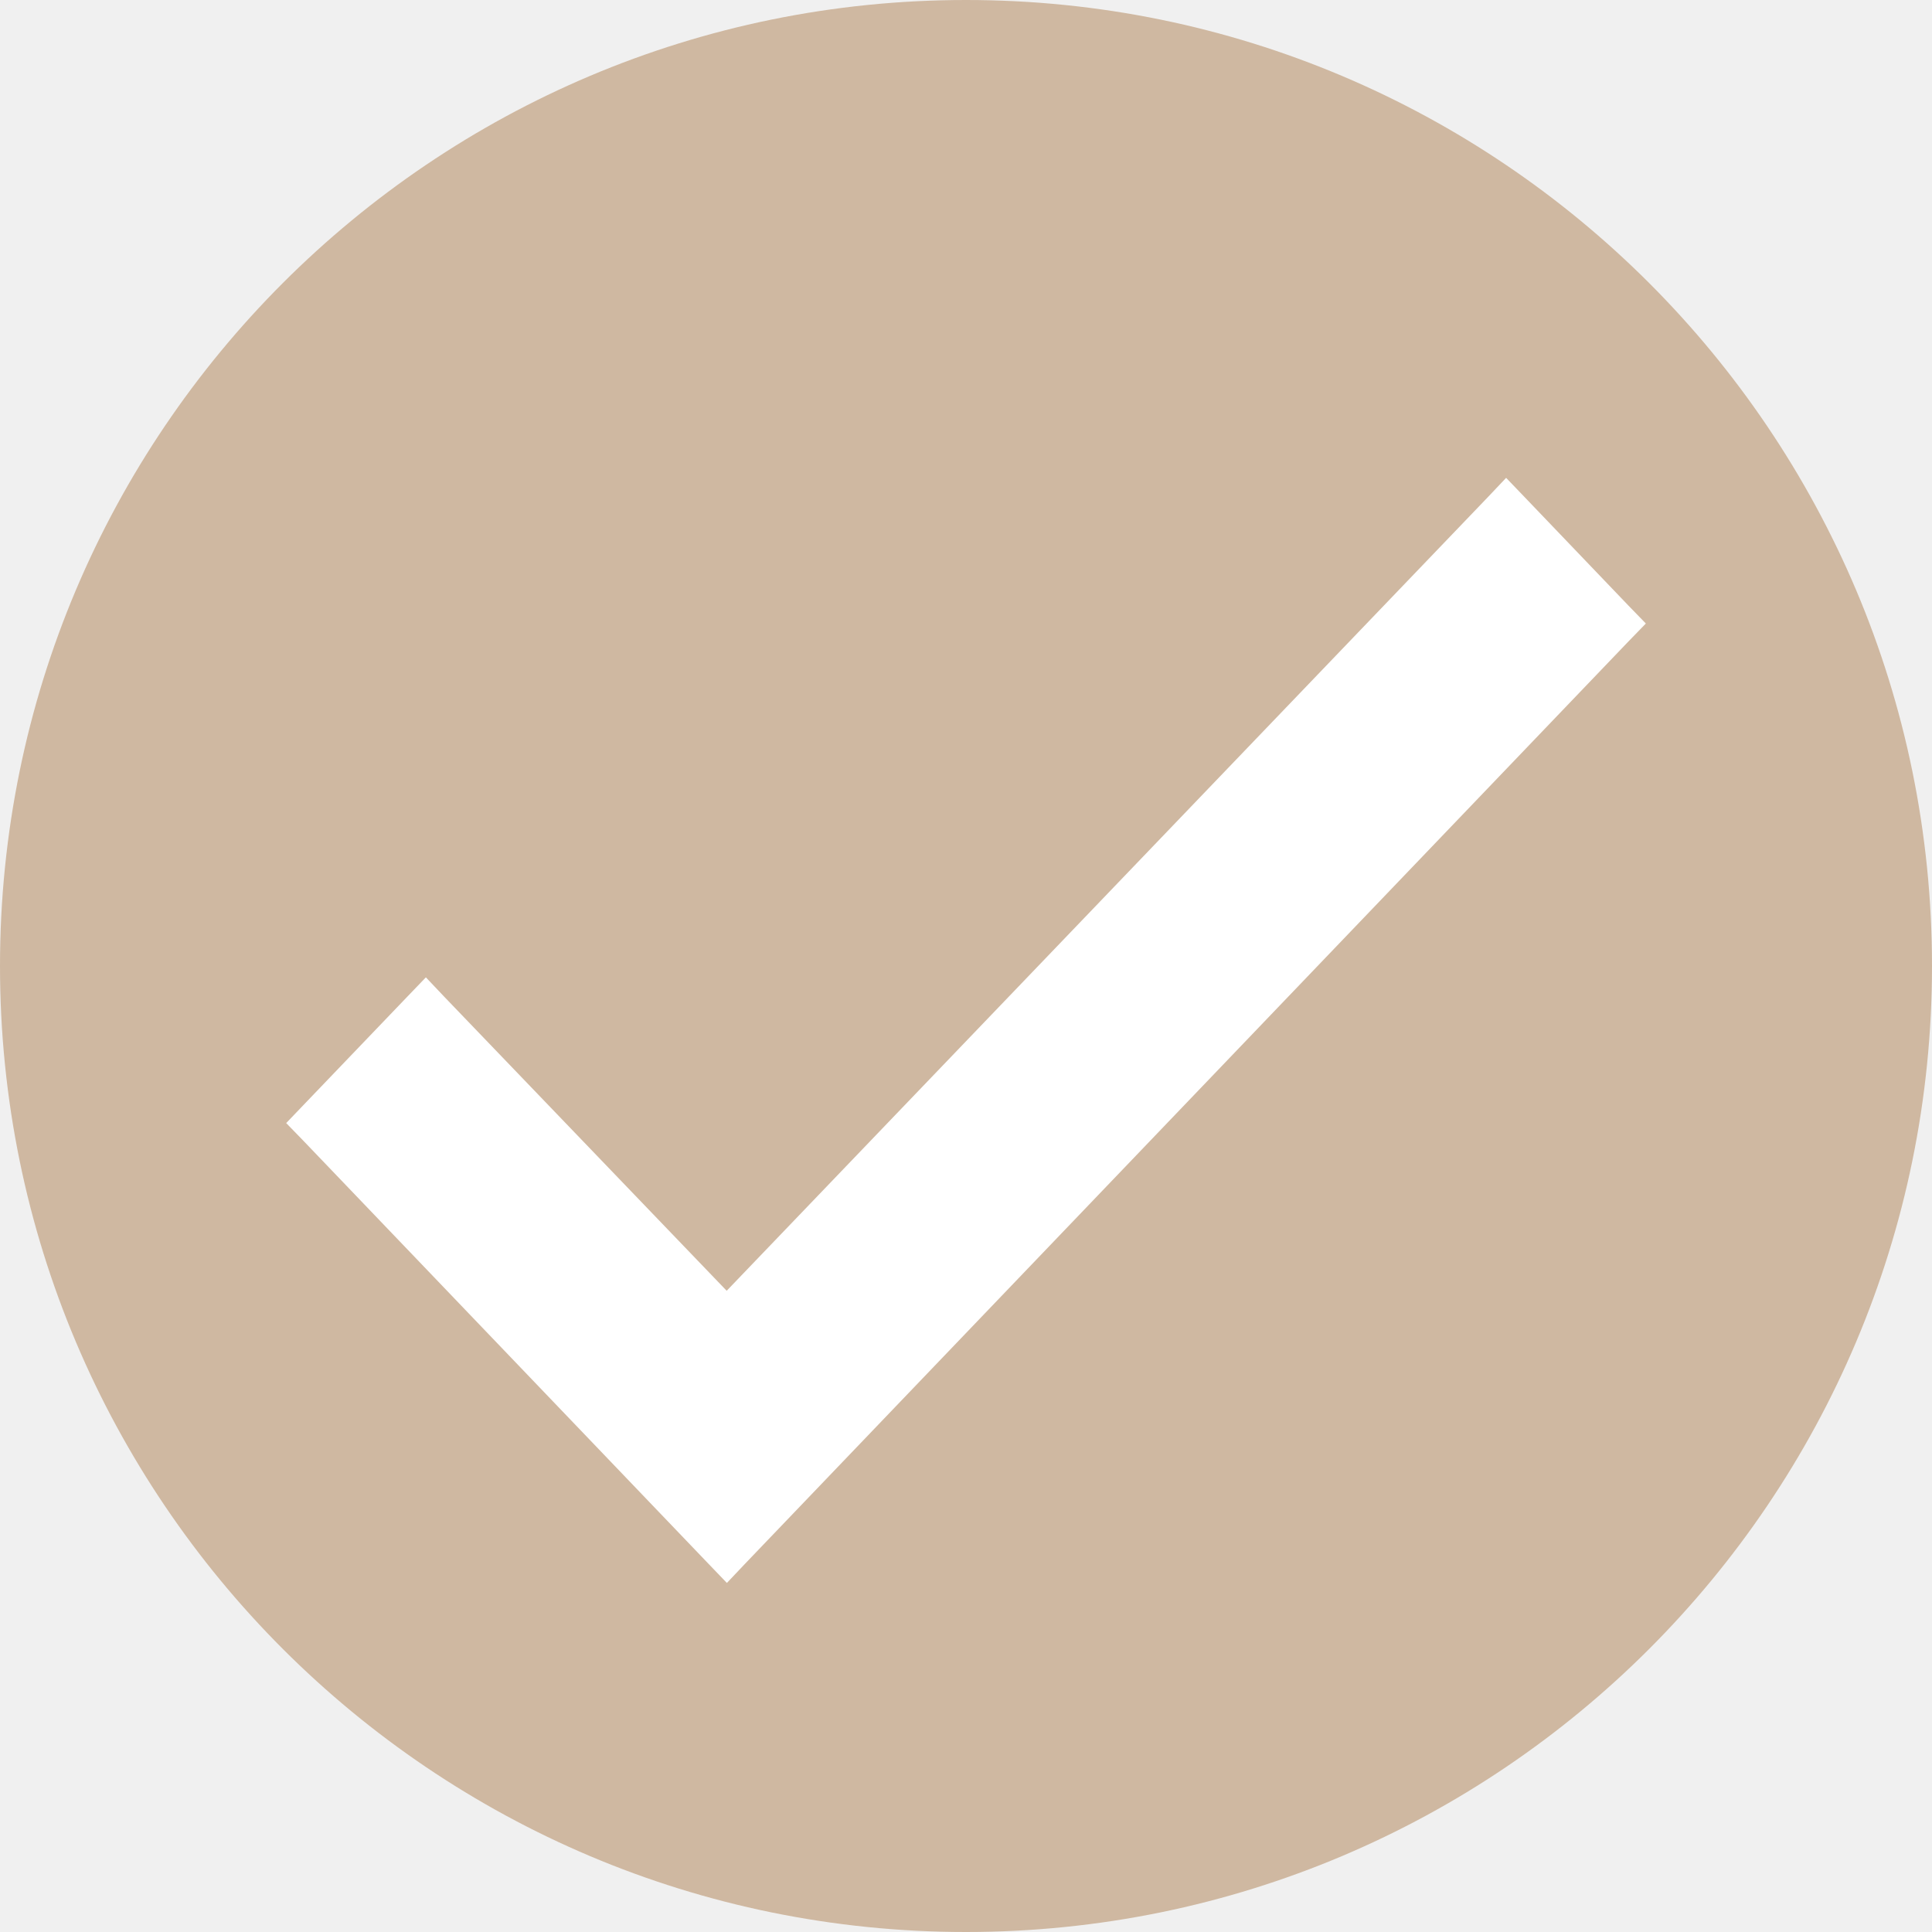
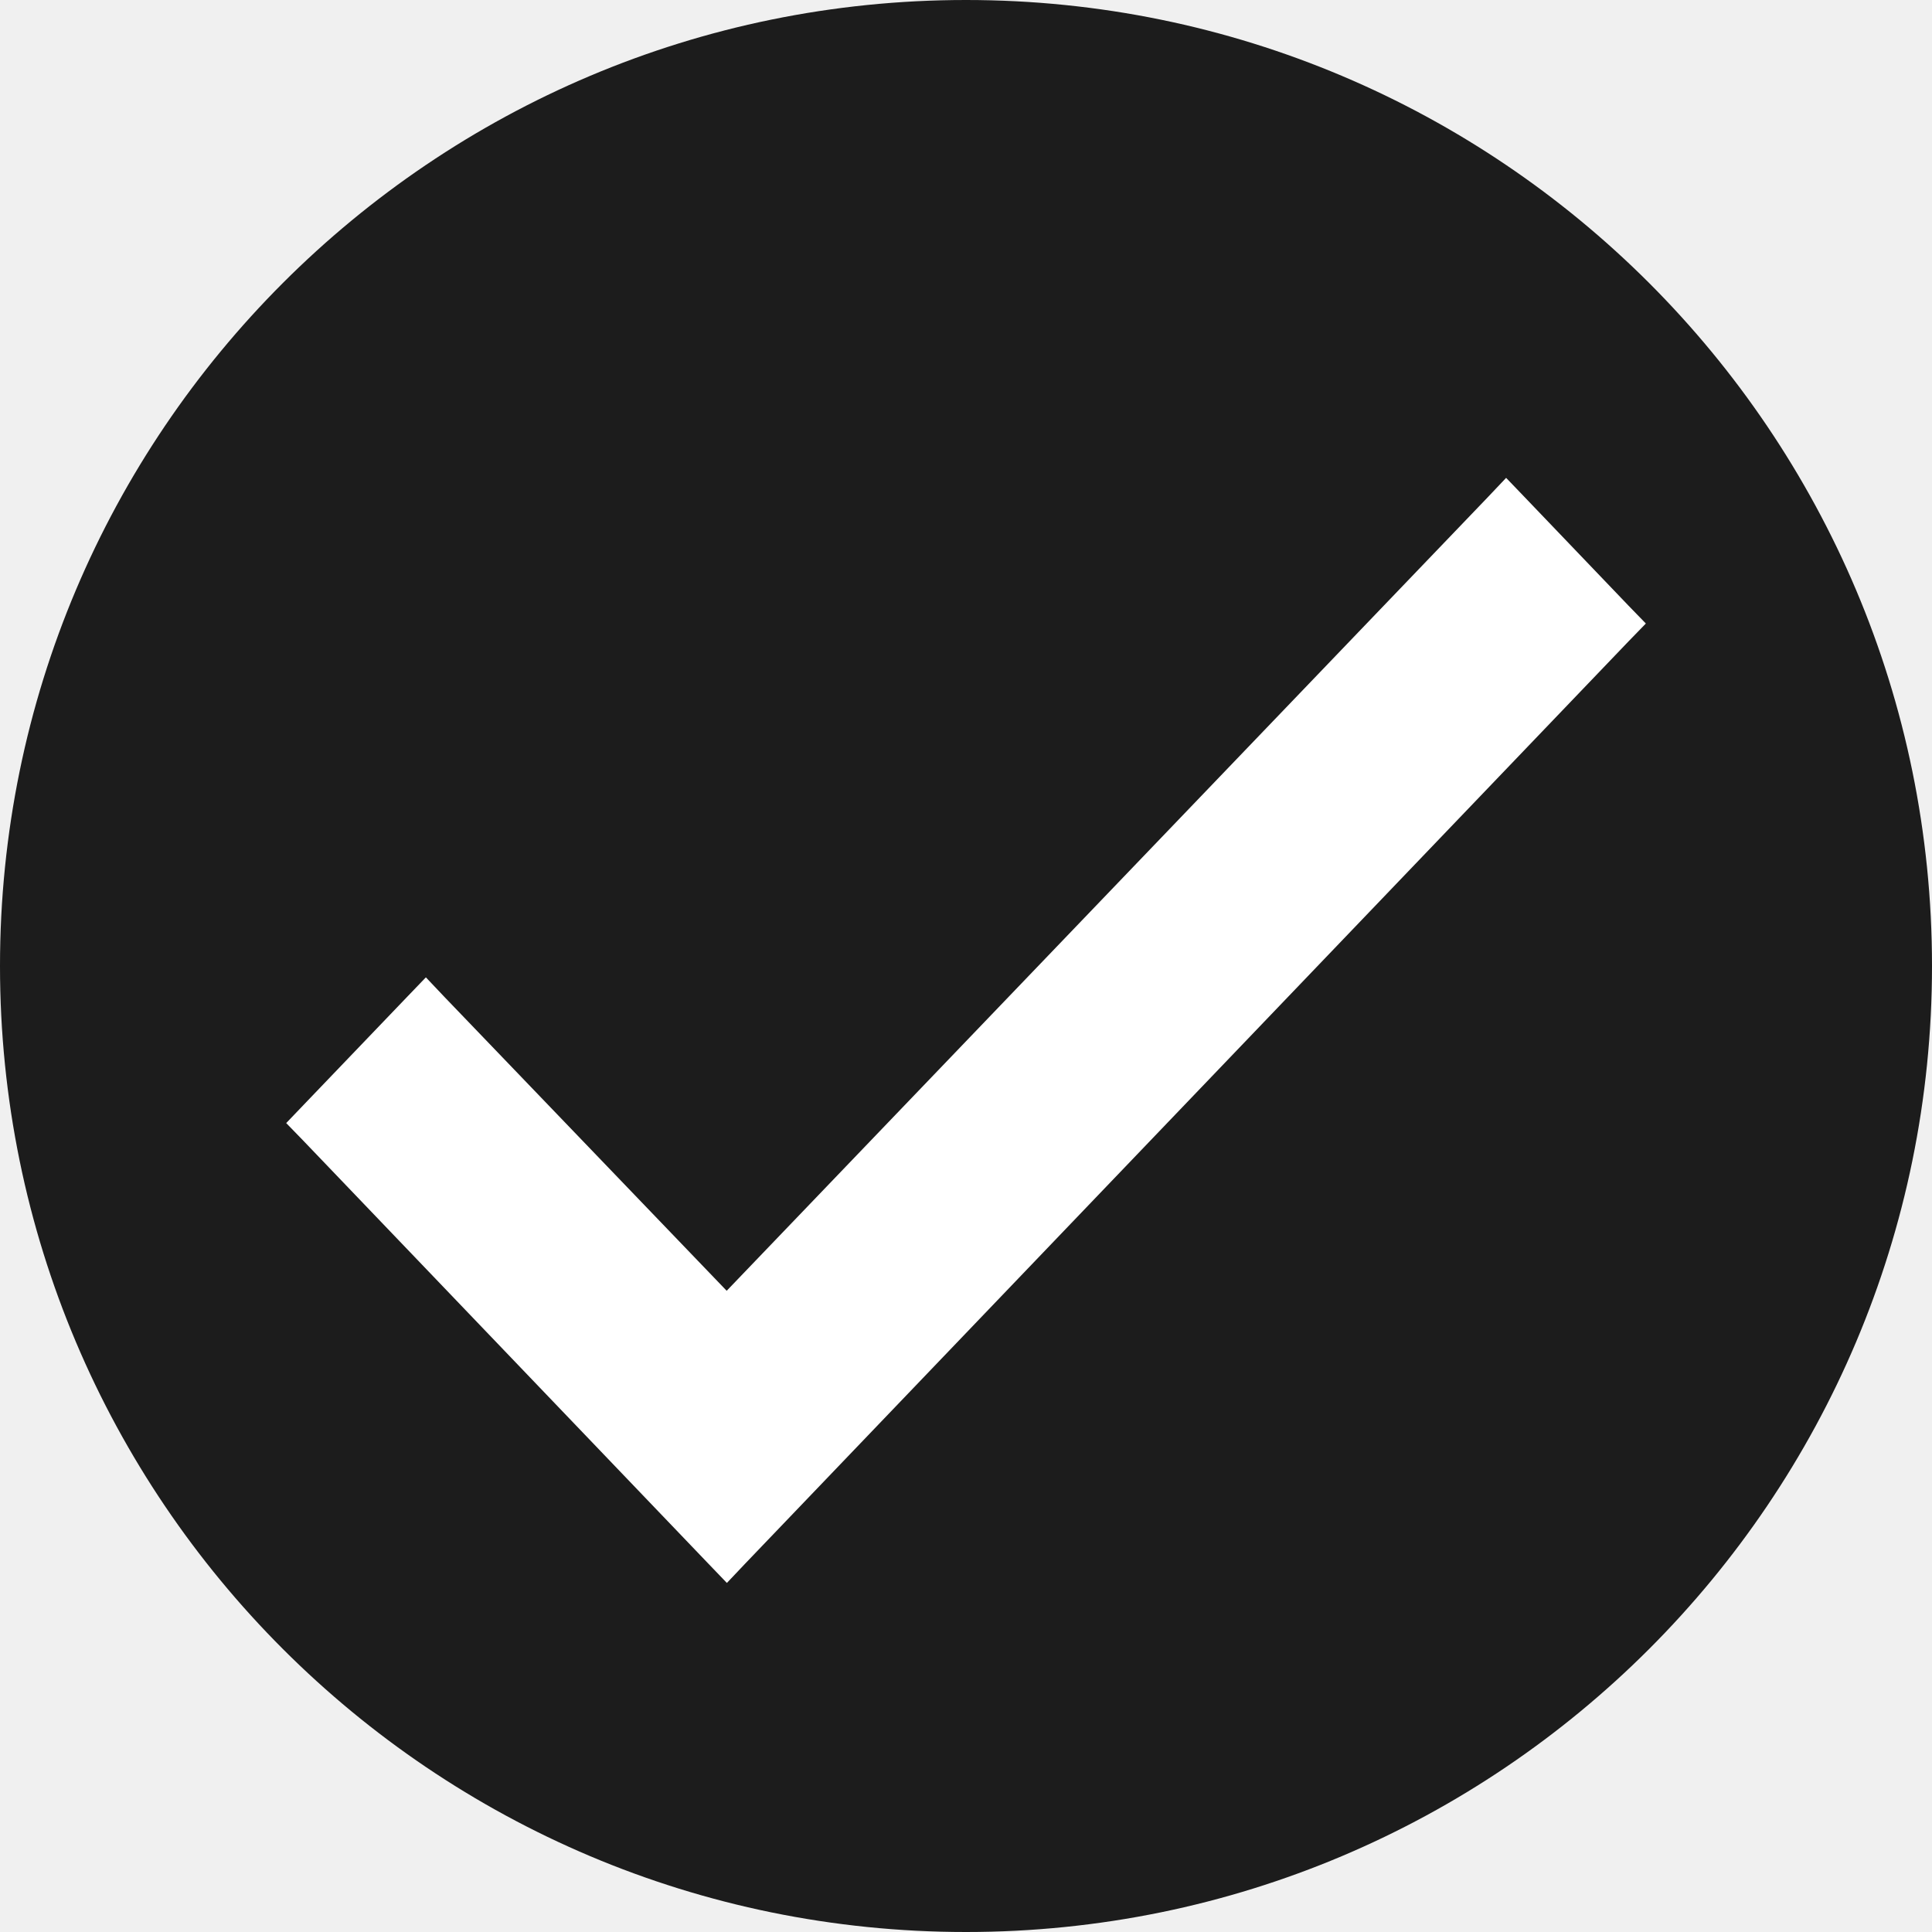
<svg xmlns="http://www.w3.org/2000/svg" preserveAspectRatio="none" overflow="visible" style="display: block;" width="15" height="15" viewBox="0 0 15 15" fill="none">
  <g id="Group 98">
-     <circle id="Ellipse 30" cx="7.5" cy="7.5" r="7.5" fill="#CFB8A1" />
+     <circle id="Ellipse 30" cx="7.5" cy="7.5" r="7.5" fill="#1C1C1C" />
    <path id="Vector" d="M11.767 3.931L12.572 4.772L12.639 4.841L12.572 4.91L5.715 12.069L5.643 12.145L5.57 12.069L2.428 8.788L2.361 8.719L2.428 8.649L3.233 7.809L3.306 7.733L3.378 7.809L5.642 10.166L11.622 3.931L11.694 3.855L11.767 3.931Z" fill="white" stroke="white" stroke-width="0.2" />
  </g>
</svg>
